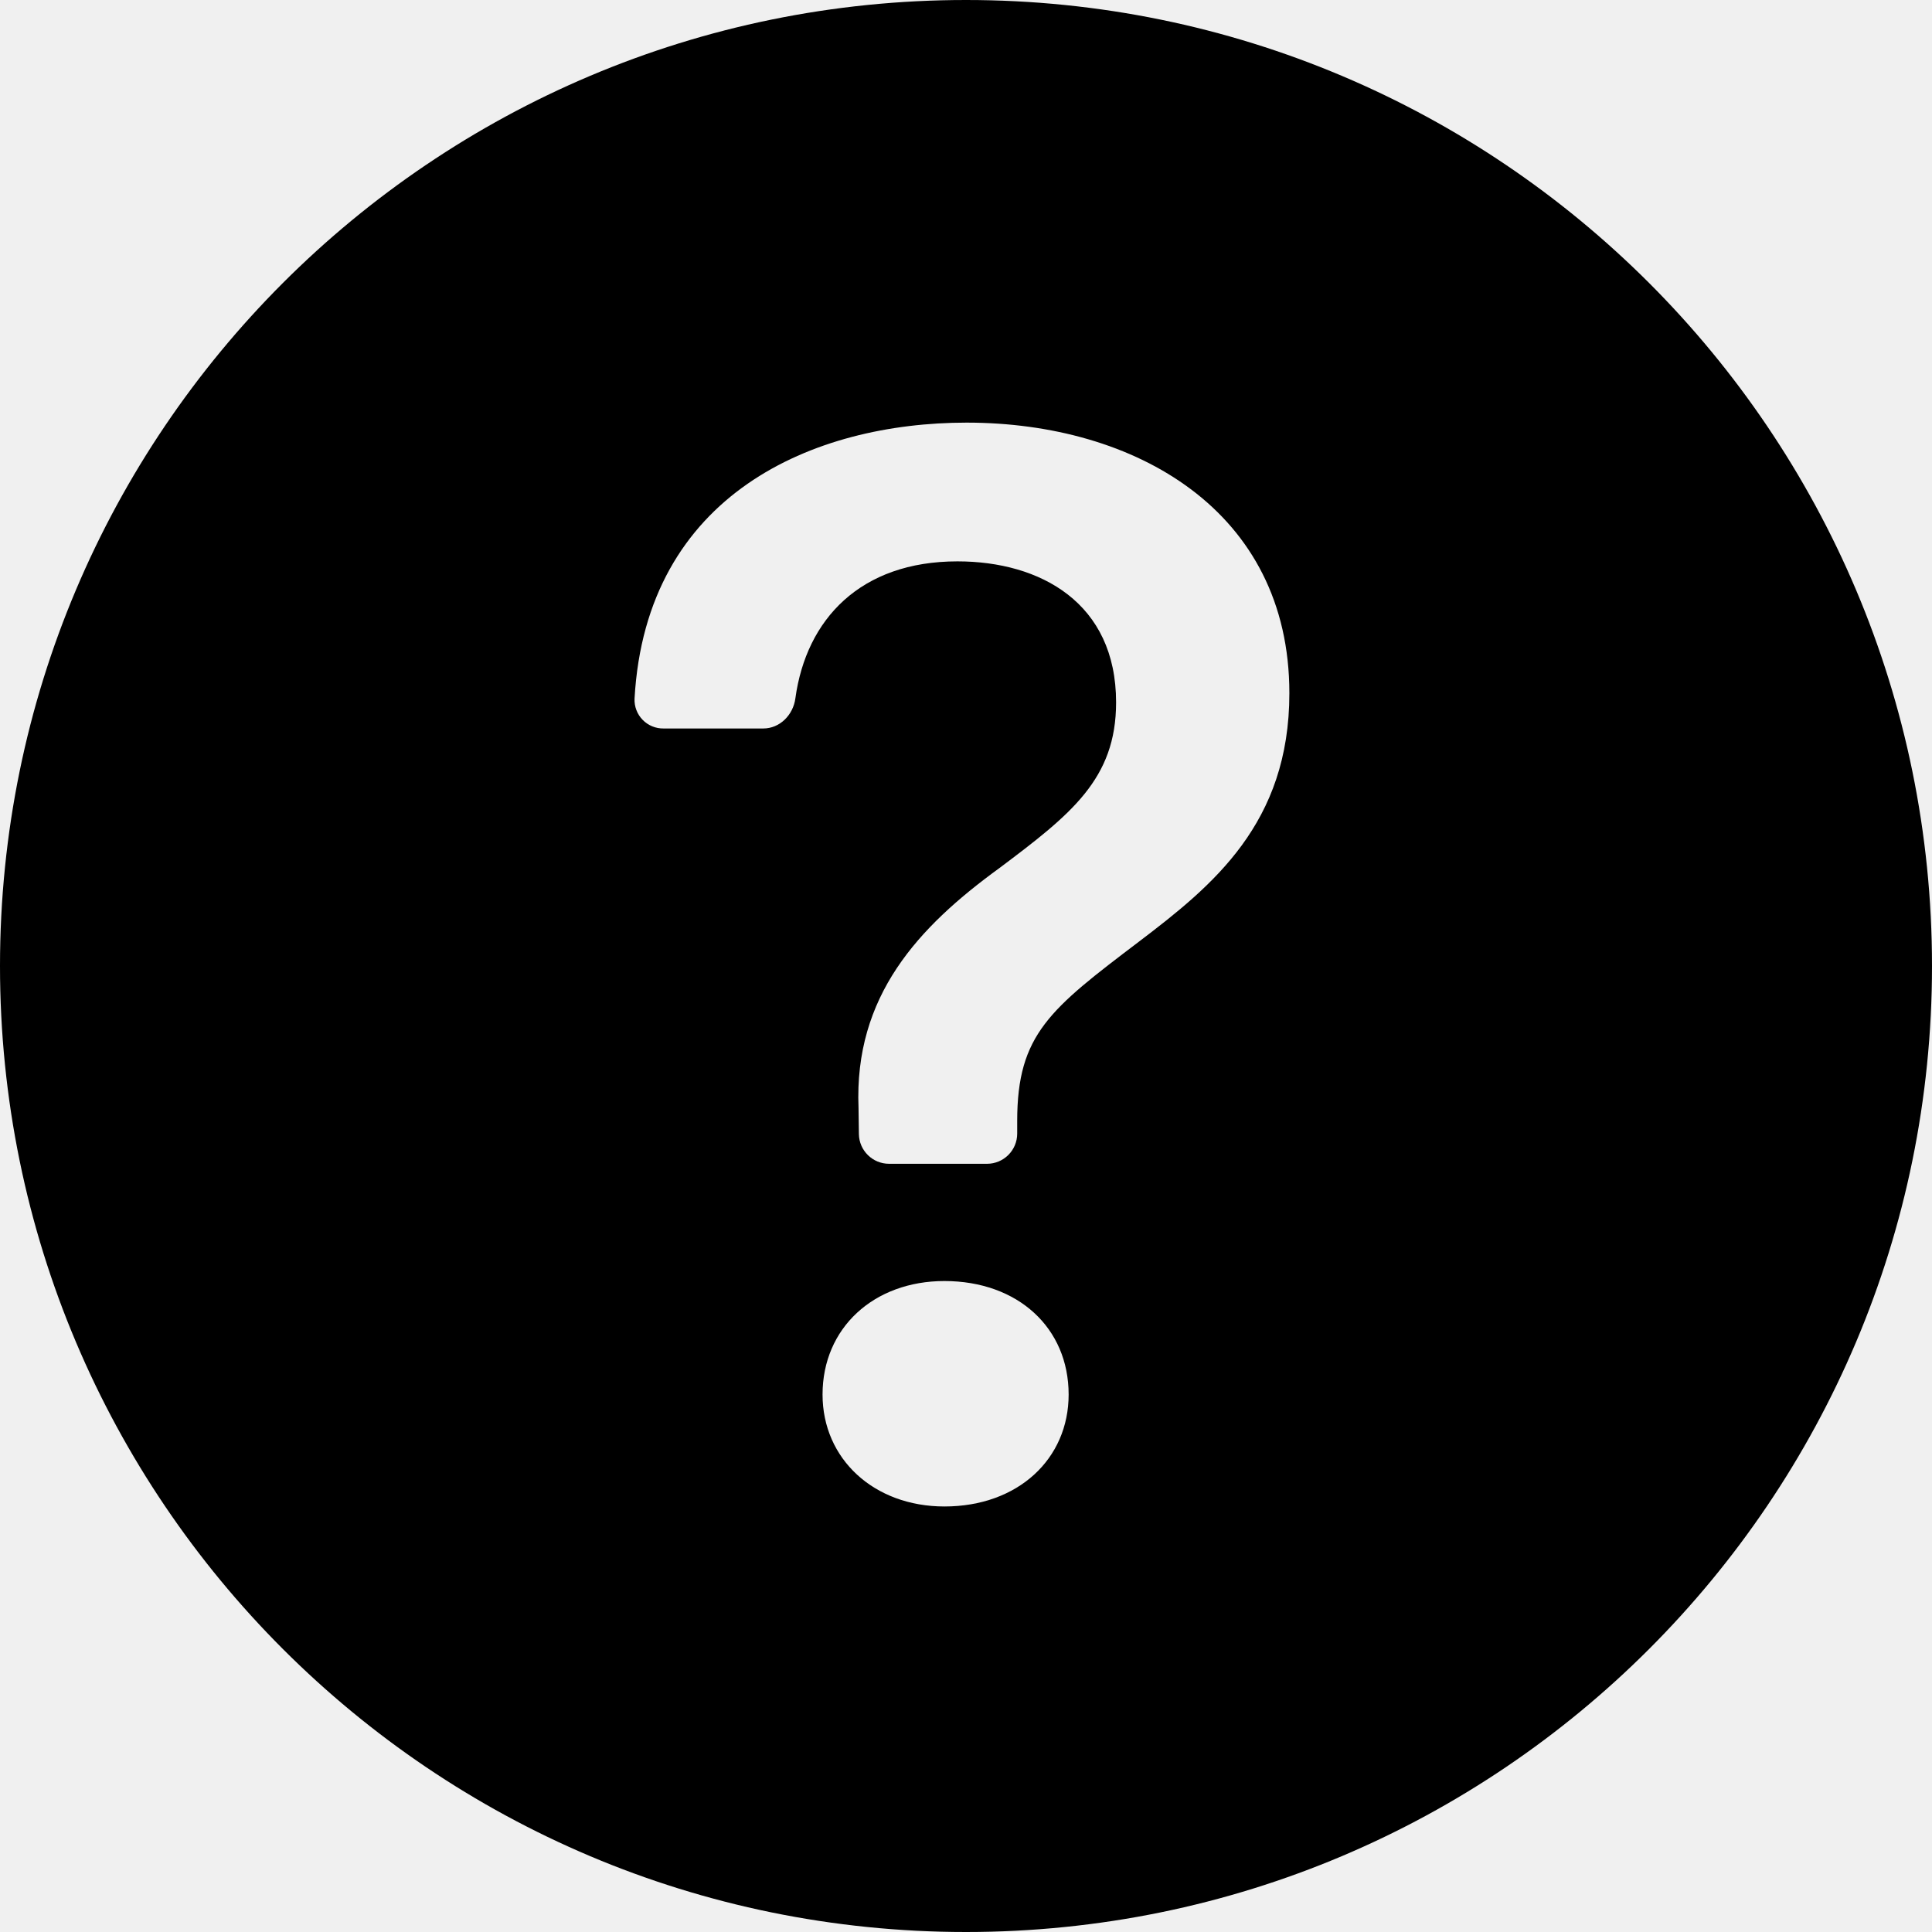
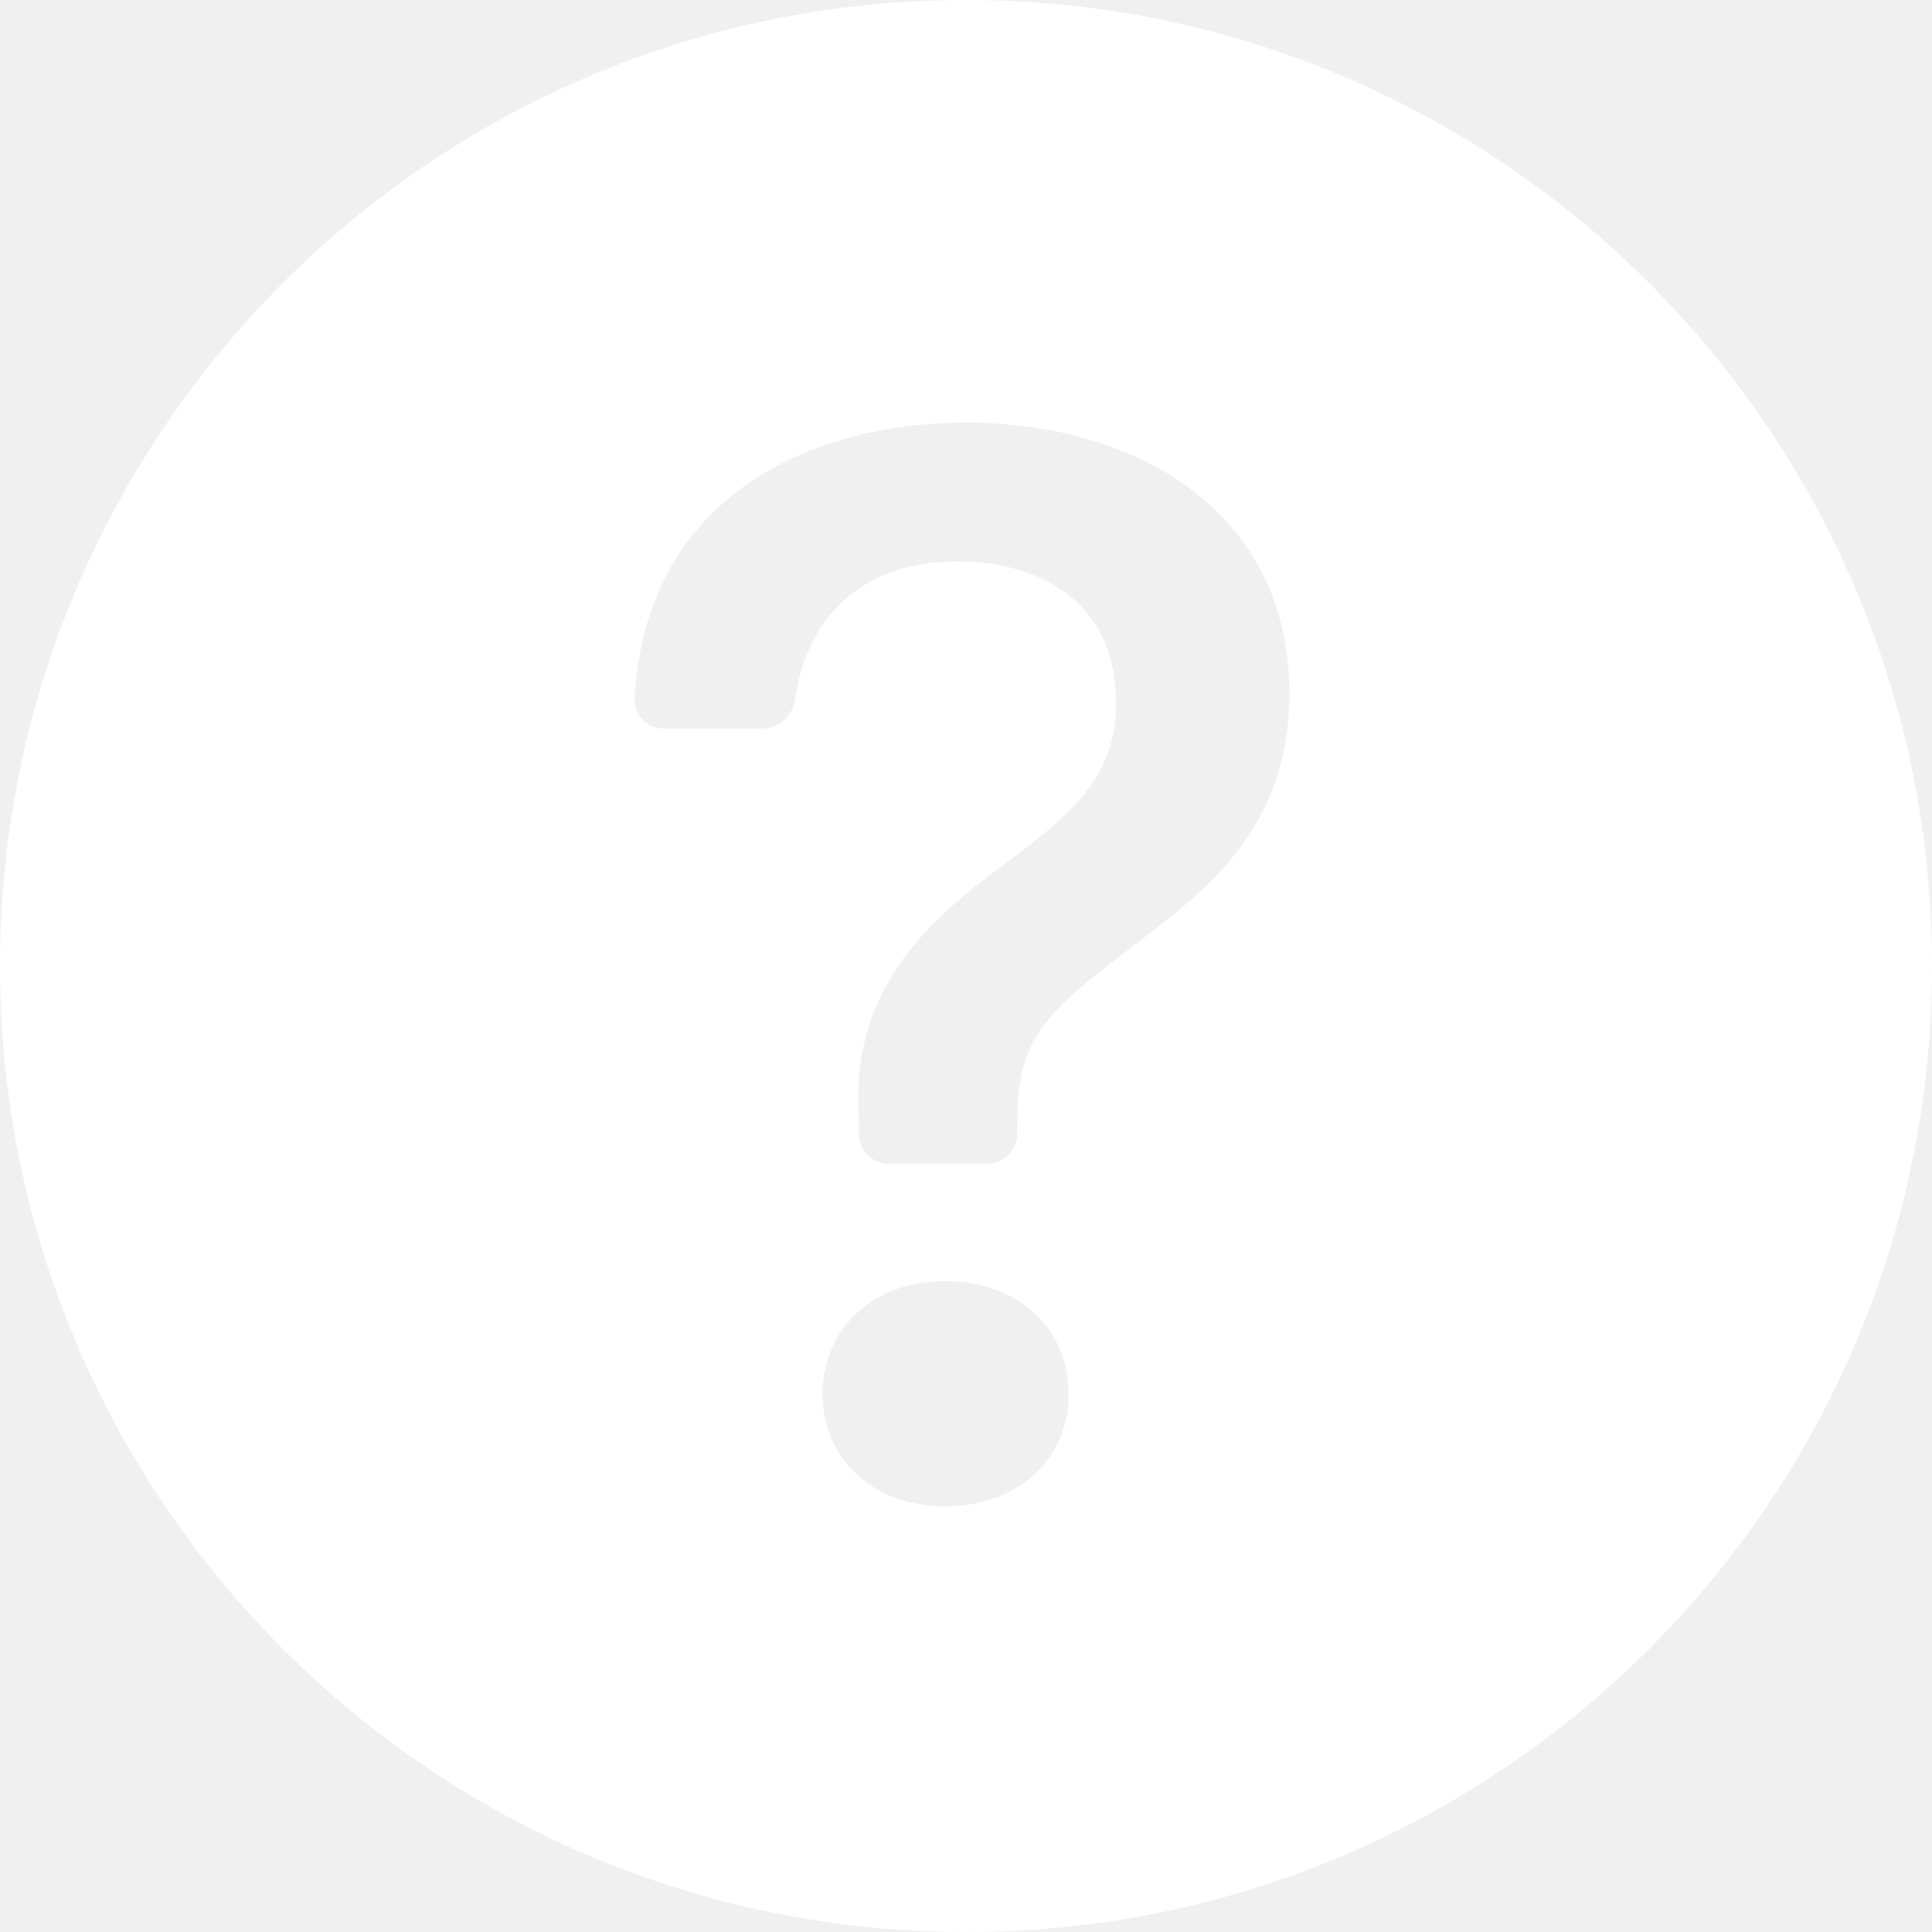
- <svg xmlns="http://www.w3.org/2000/svg" width="16" height="16" fill="currentColor" class="bi bi-question-circle-fill" viewBox="0 0 16 16">
+ <svg xmlns="http://www.w3.org/2000/svg" width="16" height="16" fill="white" class="bi bi-question-circle-fill" viewBox="0 0 16 16">
  <path d="M16 8A8 8 0 1 1 0 8a8 8 0 0 1 16 0M5.496 6.033h.825c.138 0 .248-.113.266-.25.09-.656.54-1.134 1.342-1.134.686 0 1.314.343 1.314 1.168 0 .635-.374.927-.965 1.371-.673.489-1.206 1.06-1.168 1.987l.003.217a.25.25 0 0 0 .25.246h.811a.25.25 0 0 0 .25-.25v-.105c0-.718.273-.927 1.01-1.486.609-.463 1.244-.977 1.244-2.056 0-1.511-1.276-2.241-2.673-2.241-1.267 0-2.655.59-2.75 2.286a.237.237 0 0 0 .241.247m2.325 6.443c.61 0 1.029-.394 1.029-.927 0-.552-.42-.94-1.029-.94-.584 0-1.009.388-1.009.94 0 .533.425.927 1.01.927z" />
</svg>
